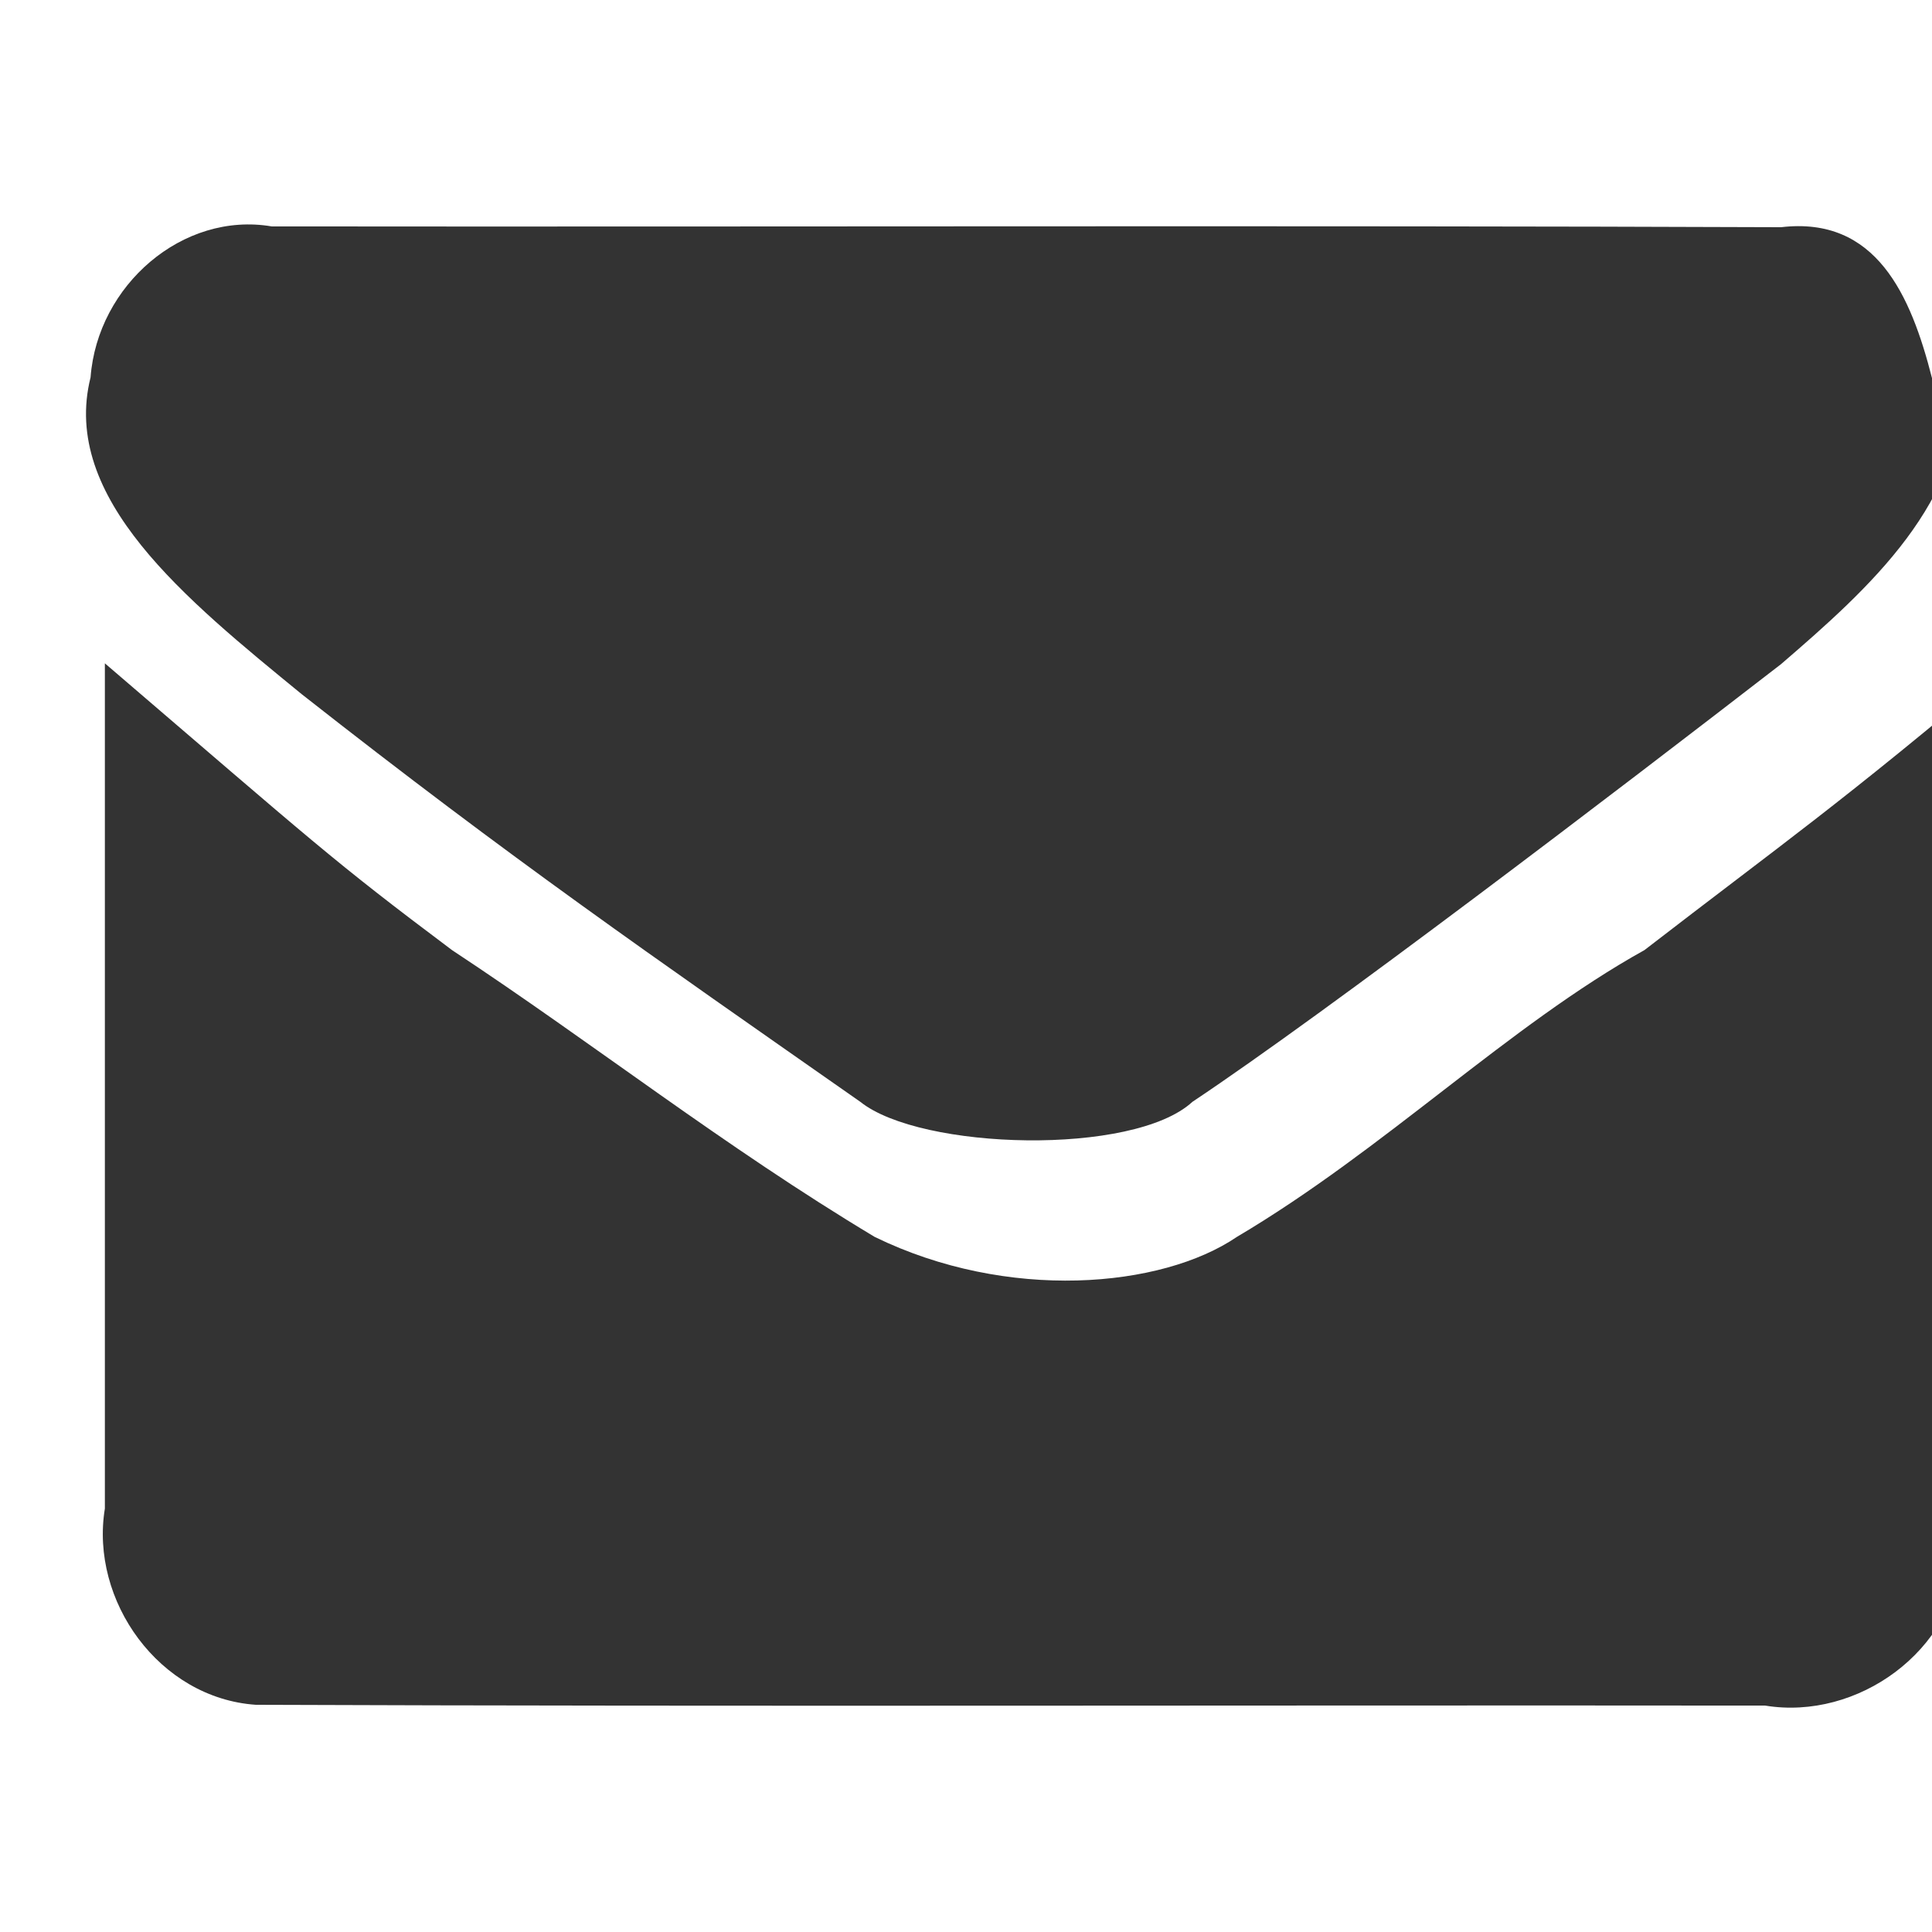
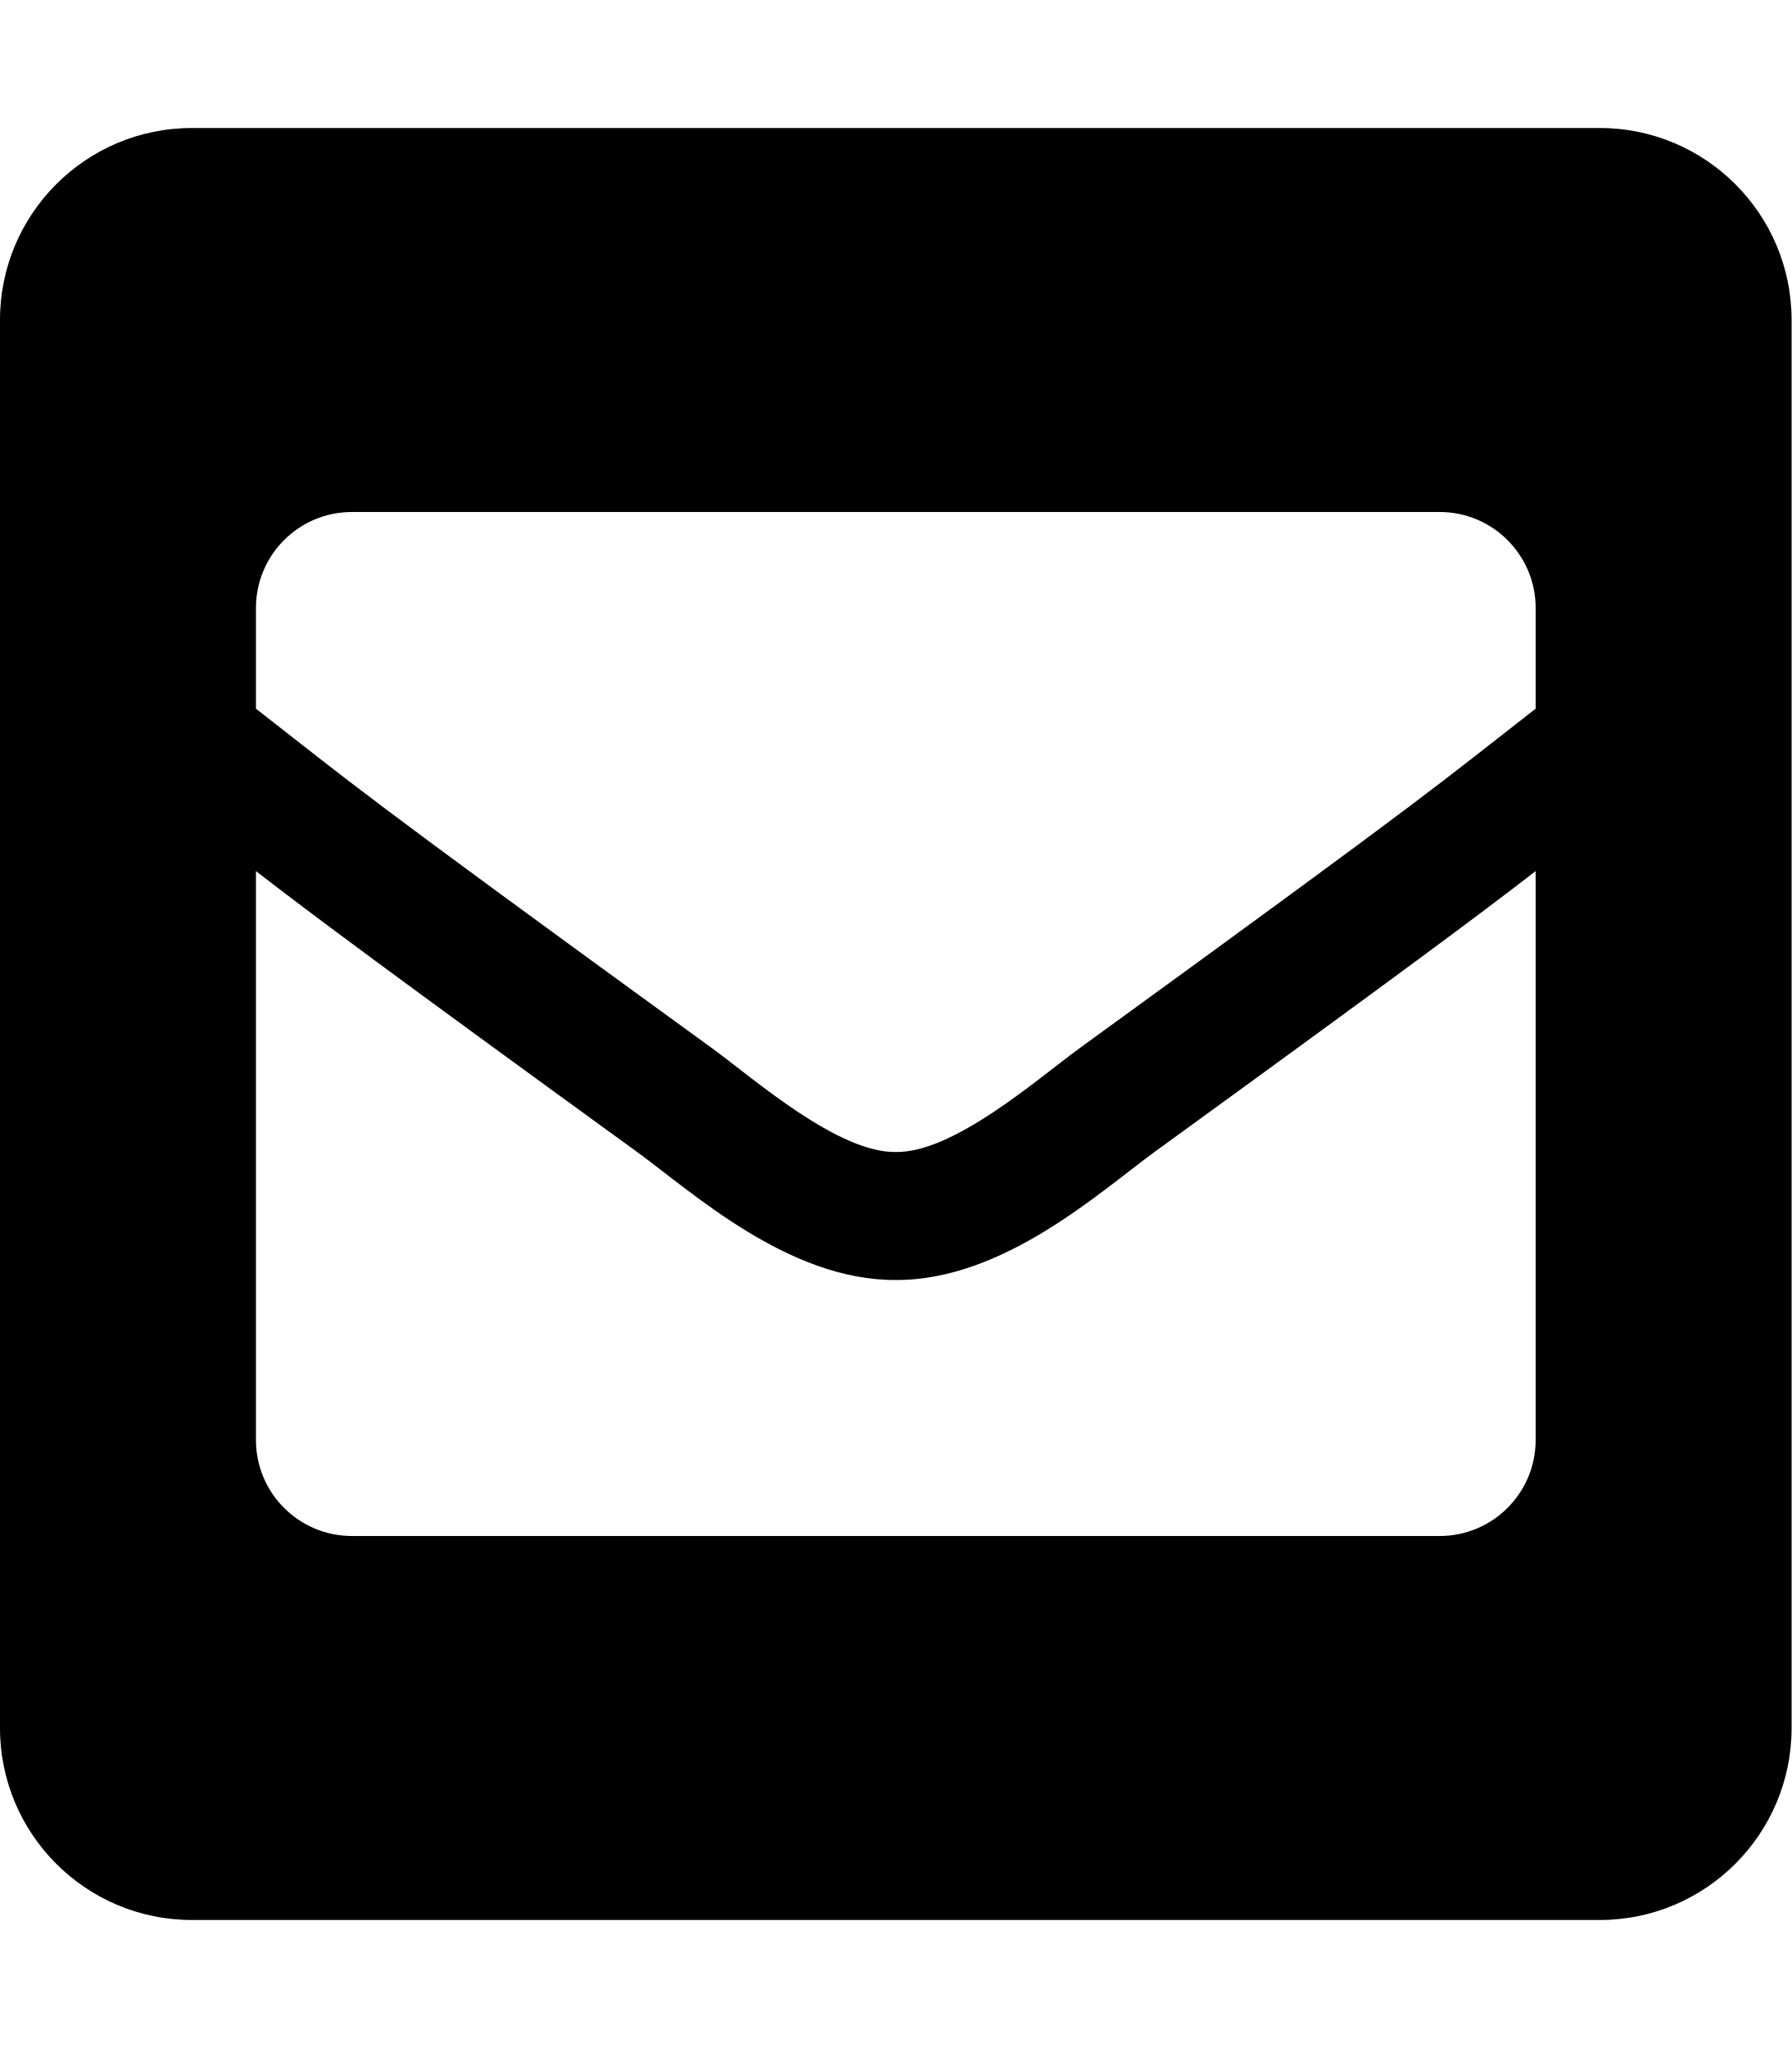
- <svg xmlns="http://www.w3.org/2000/svg" version="1.1" viewBox="0 0 128 128">
-   <path d="m1.3e2 44c-.034 19 .068 40-.052 59-.44 6.4-6.9 11-13 10-34-.035-68 .07-1e2-.053-6.4-.44-11-6.9-10-13v-56c14 12 15 13 23 19 9.4 6.2 18 13 28 19 8.8 4.3 19 3.4 24 0 9.8-5.8 18-14 27-19 9.2-7.1 13-9.7 24-19zm0-19c.33 8.2-6.2 14-12 19-11 8.5-30 23-39 29-3.9 3.6-18 3.2-22 0-14-9.8-23-16-37-27-7.7-6.3-16-13-14-21 .46-6.1 6.1-11 12-10 34 .036 68-.07 1e2.053 6.3-.74 8.6 4.5 10 10z" fill="#333" />
+ <svg xmlns="http://www.w3.org/2000/svg" aria-hidden="true" focusable="false" data-prefix="fas" data-icon="envelope-square" class="svg-inline--fa fa-envelope-square fa-w-14" role="img" viewBox="0 0 448 512">
+   <path fill="currentColor" d="M400 32H48C21.49 32 0 53.49 0 80v352c0 26.51 21.49 48 48 48h352c26.51 0 48-21.49 48-48V80c0-26.51-21.49-48-48-48zM178.117 262.104C87.429 196.287 88.353 196.121 64 177.167V152c0-13.255 10.745-24 24-24h272c13.255 0 24 10.745 24 24v25.167c-24.371 18.969-23.434 19.124-114.117 84.938-10.5 7.655-31.392 26.12-45.883 25.894-14.503.218-35.367-18.227-45.883-25.895zM384 217.775V360c0 13.255-10.745 24-24 24H88c-13.255 0-24-10.745-24-24V217.775c13.958 10.794 33.329 25.236 95.303 70.214 14.162 10.341 37.975 32.145 64.694 32.01 26.887.134 51.037-22.041 64.72-32.025 61.958-44.965 81.325-59.406 95.283-70.199z" />
</svg>
